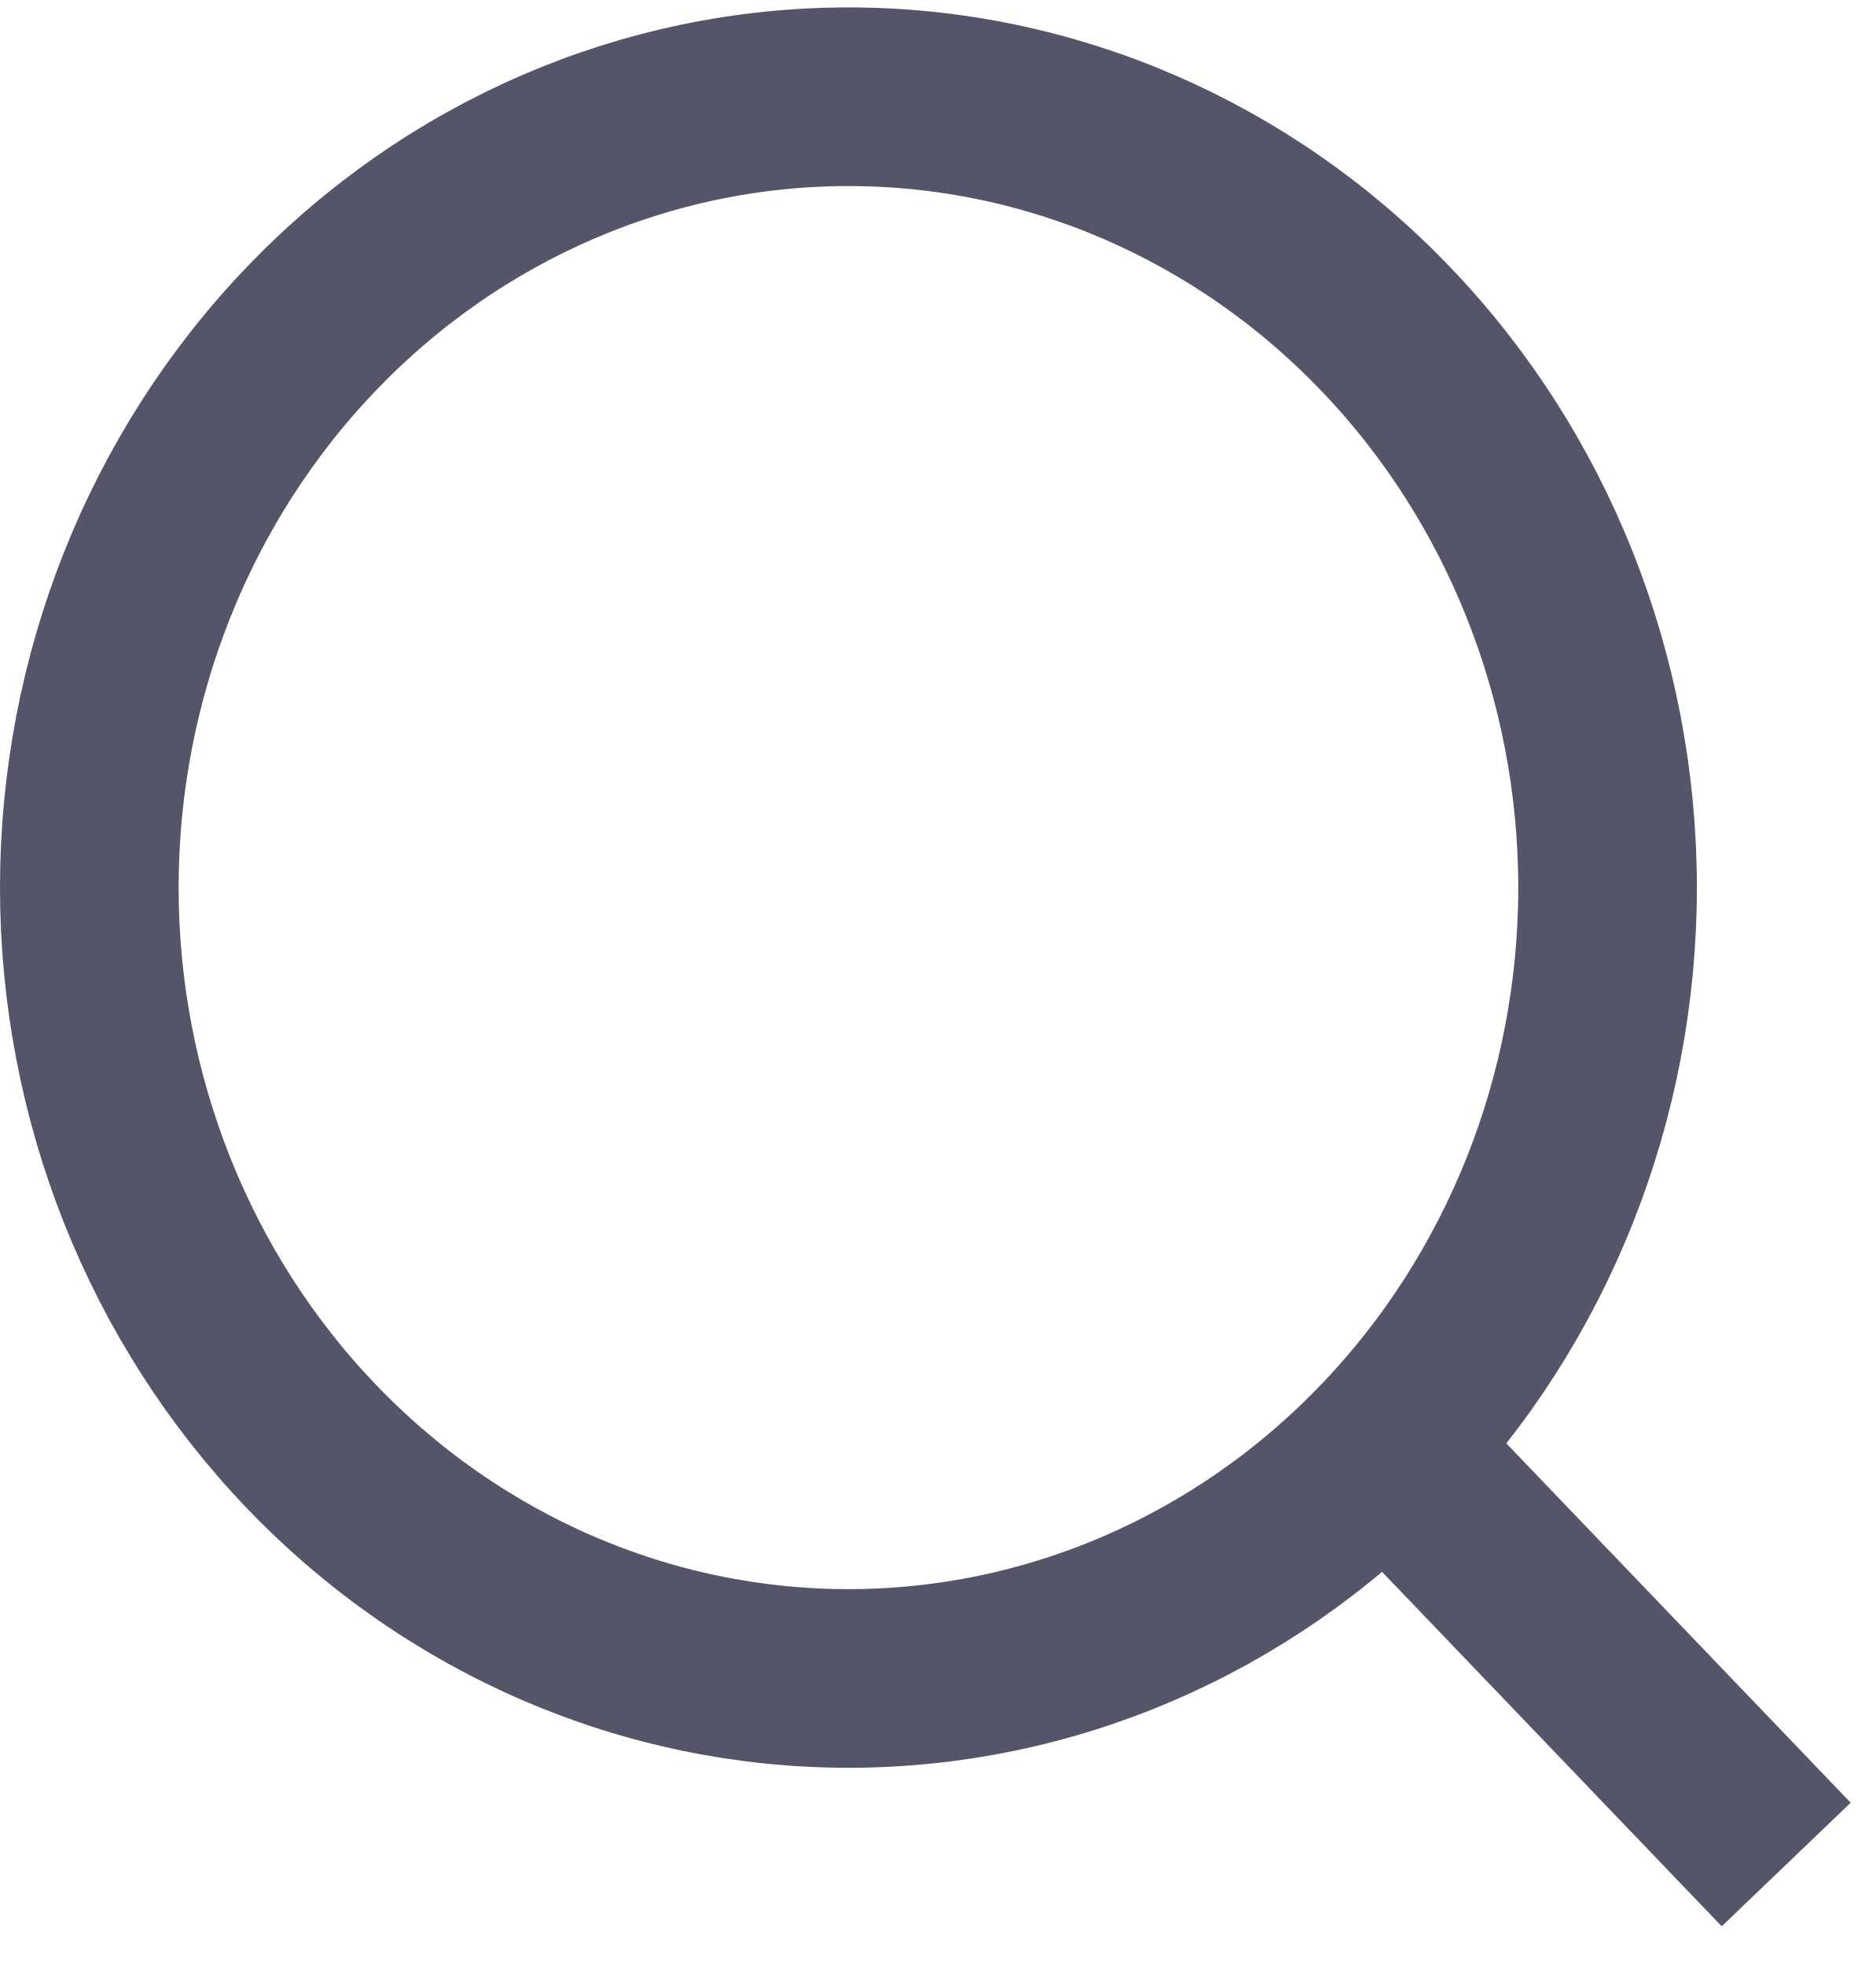
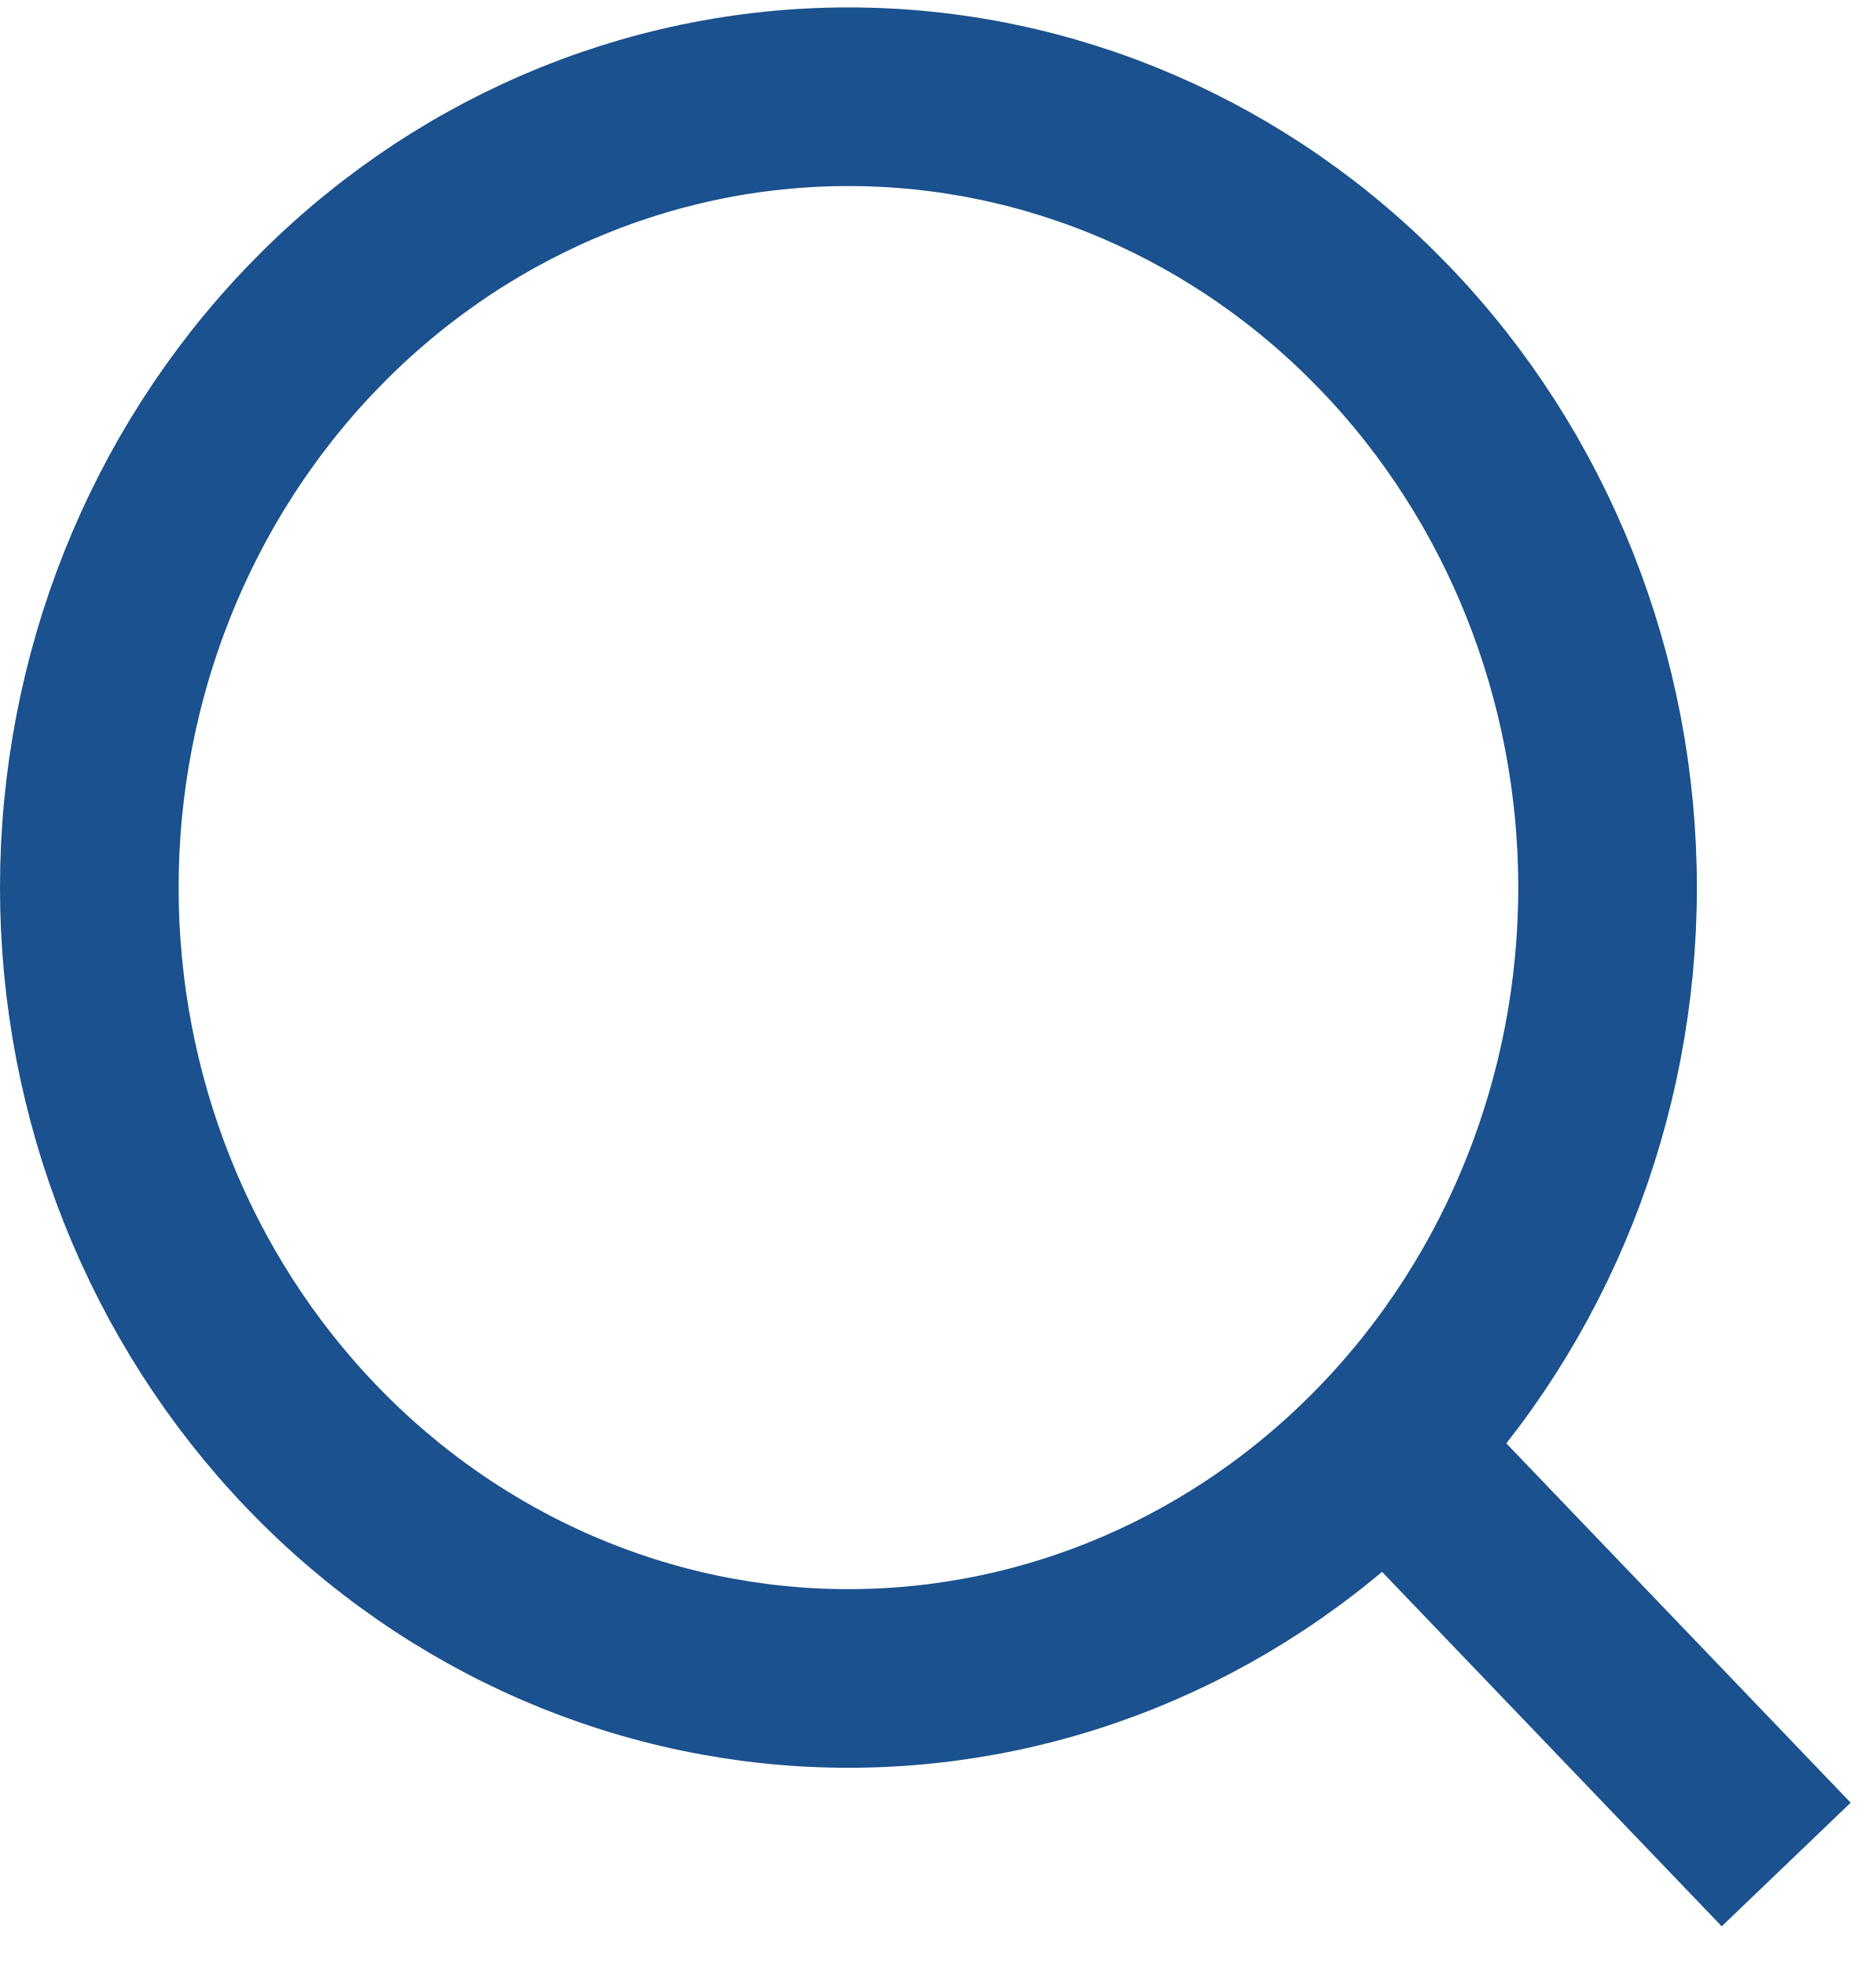
<svg xmlns="http://www.w3.org/2000/svg" width="21" height="22" viewBox="0 0 21 22" fill="none">
-   <path d="M20 20.875L15.514 16.194L20 20.875ZM18 9.938C18 12.286 17.105 14.538 15.51 16.198C13.916 17.859 11.754 18.792 9.5 18.792C7.246 18.792 5.084 17.859 3.49 16.198C1.896 14.538 1 12.286 1 9.938C1 7.589 1.896 5.337 3.49 3.677C5.084 2.016 7.246 1.083 9.5 1.083C11.754 1.083 13.916 2.016 15.51 3.677C17.105 5.337 18 7.589 18 9.938V9.938Z" stroke="#555569" stroke-width="2" stroke-linecap="round" />
+   <path d="M20 20.875L15.514 16.194L20 20.875ZM18 9.938C18 12.286 17.105 14.538 15.51 16.198C13.916 17.859 11.754 18.792 9.5 18.792C7.246 18.792 5.084 17.859 3.49 16.198C1.896 14.538 1 12.286 1 9.938C1 7.589 1.896 5.337 3.49 3.677C5.084 2.016 7.246 1.083 9.5 1.083C11.754 1.083 13.916 2.016 15.51 3.677C17.105 5.337 18 7.589 18 9.938V9.938Z" stroke="#1A518E" stroke-width="2" stroke-linecap="round" />
</svg>
